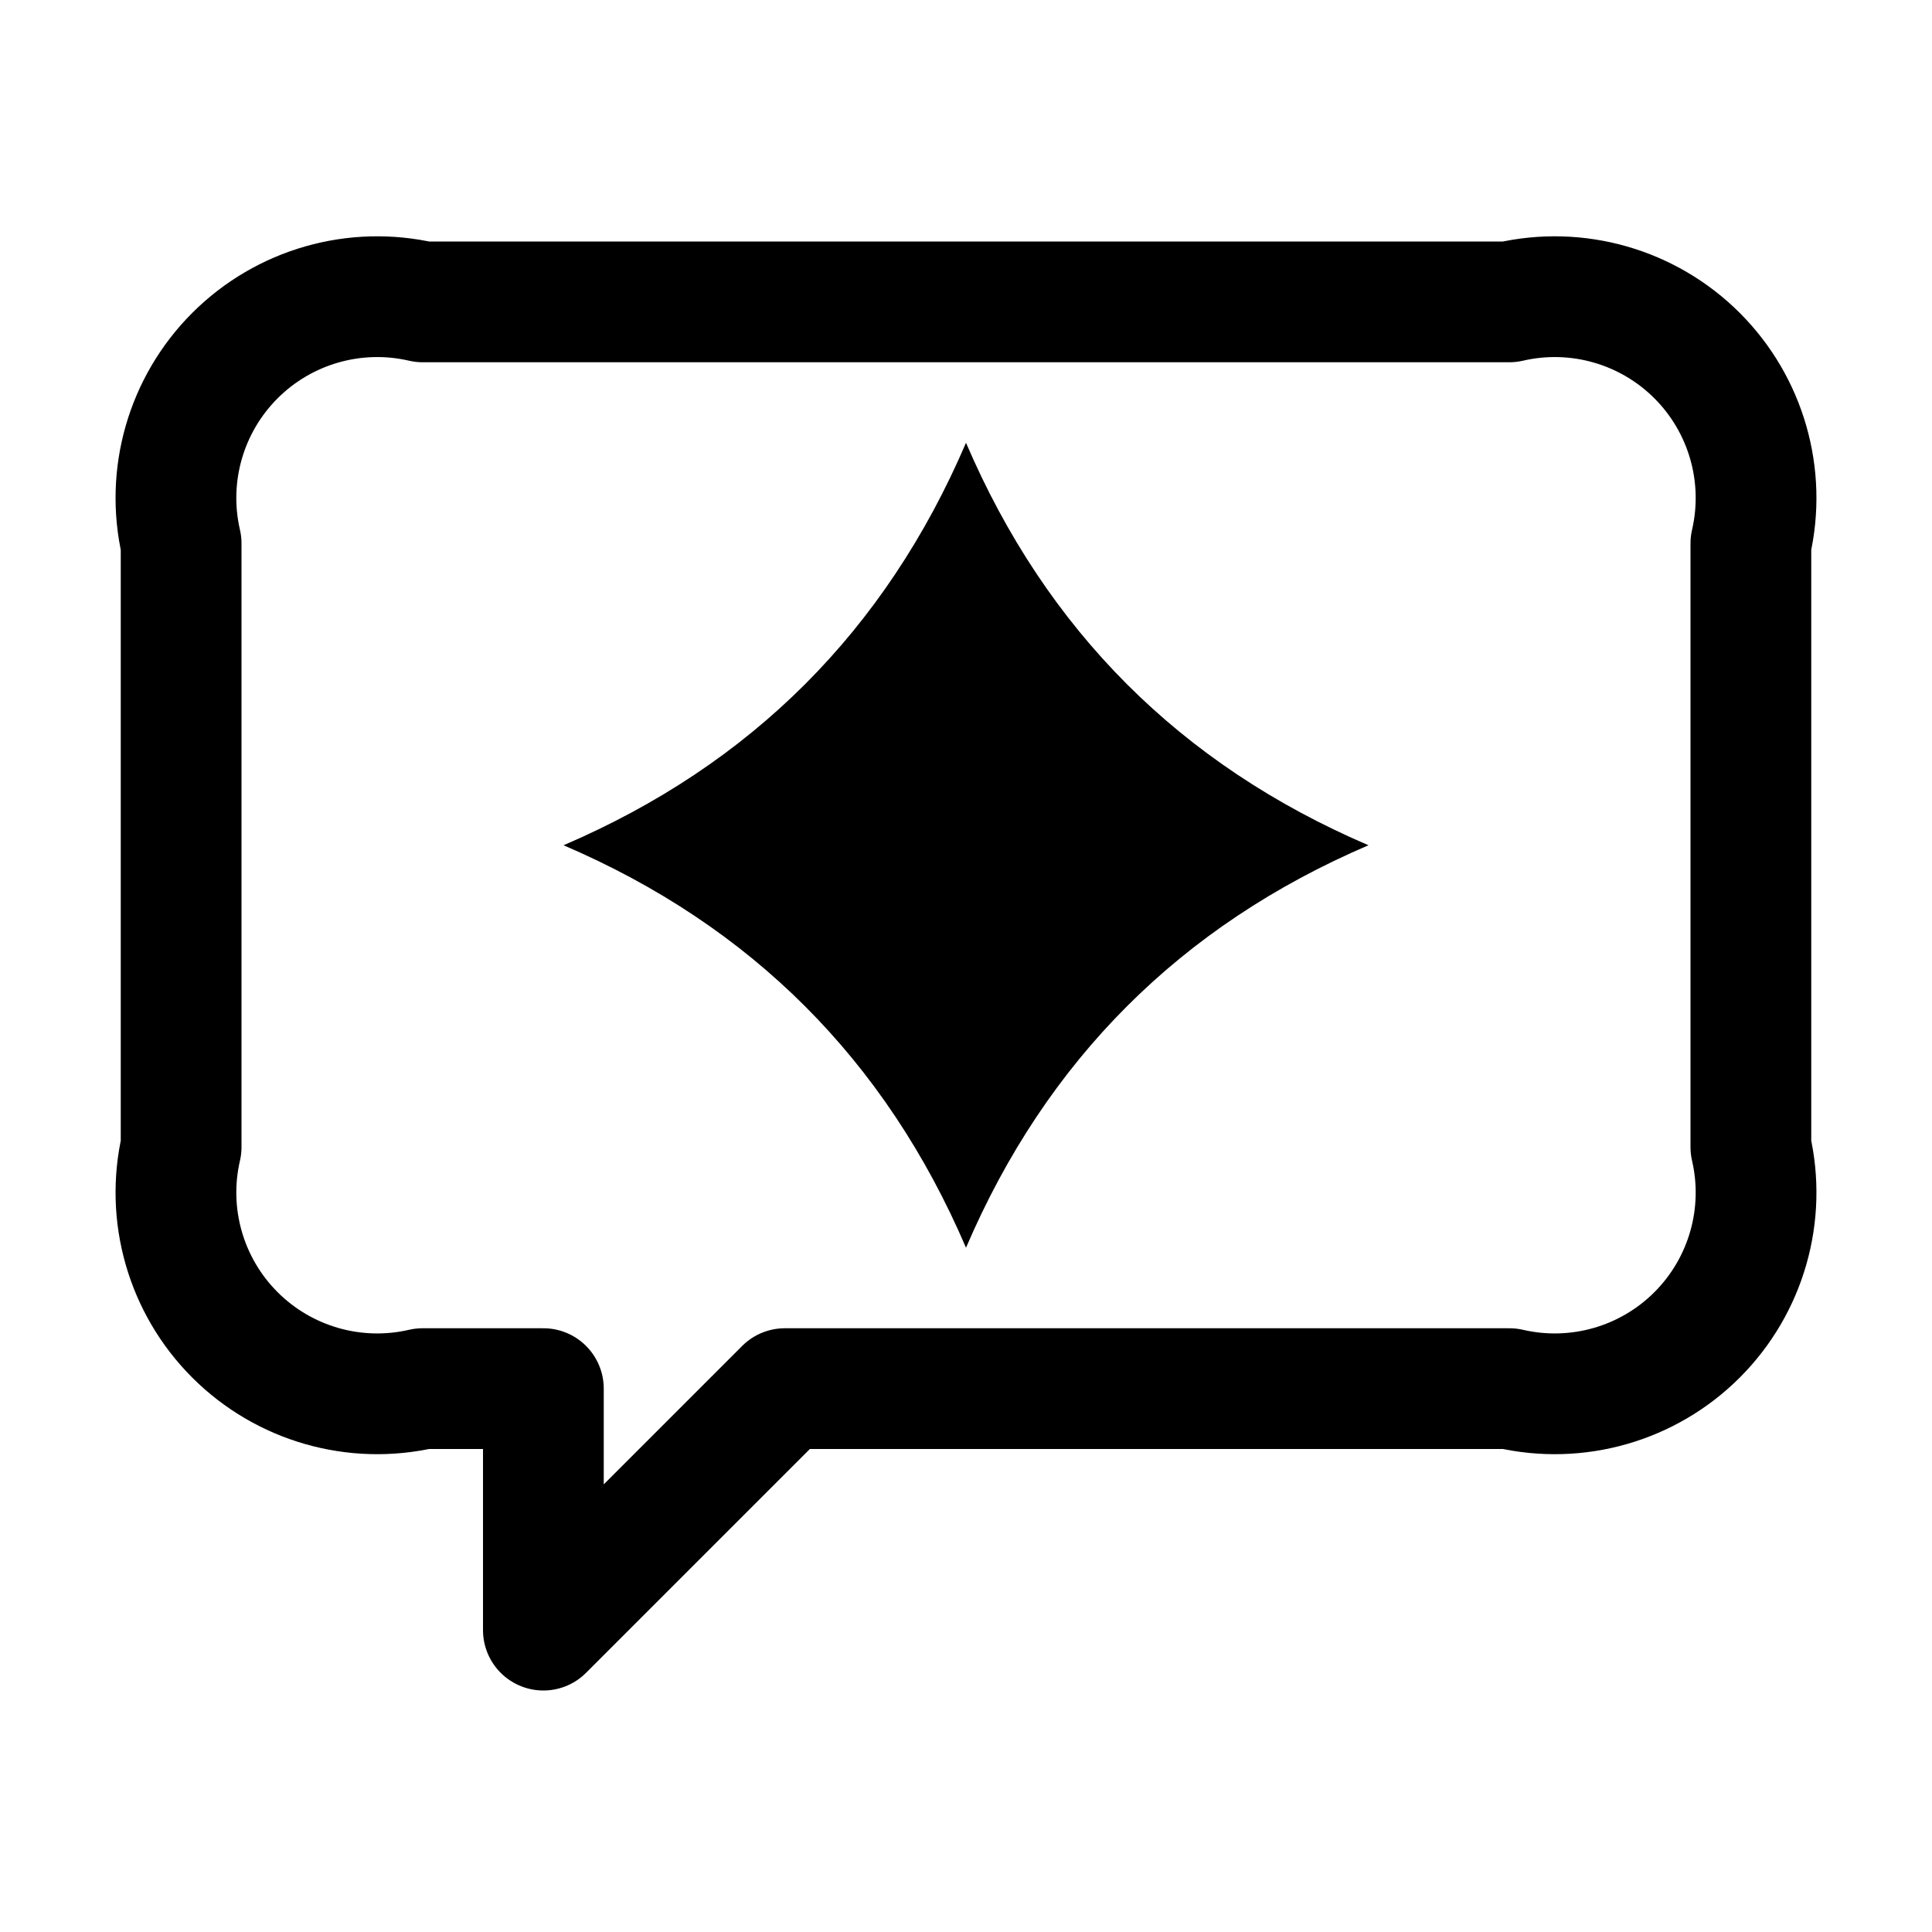
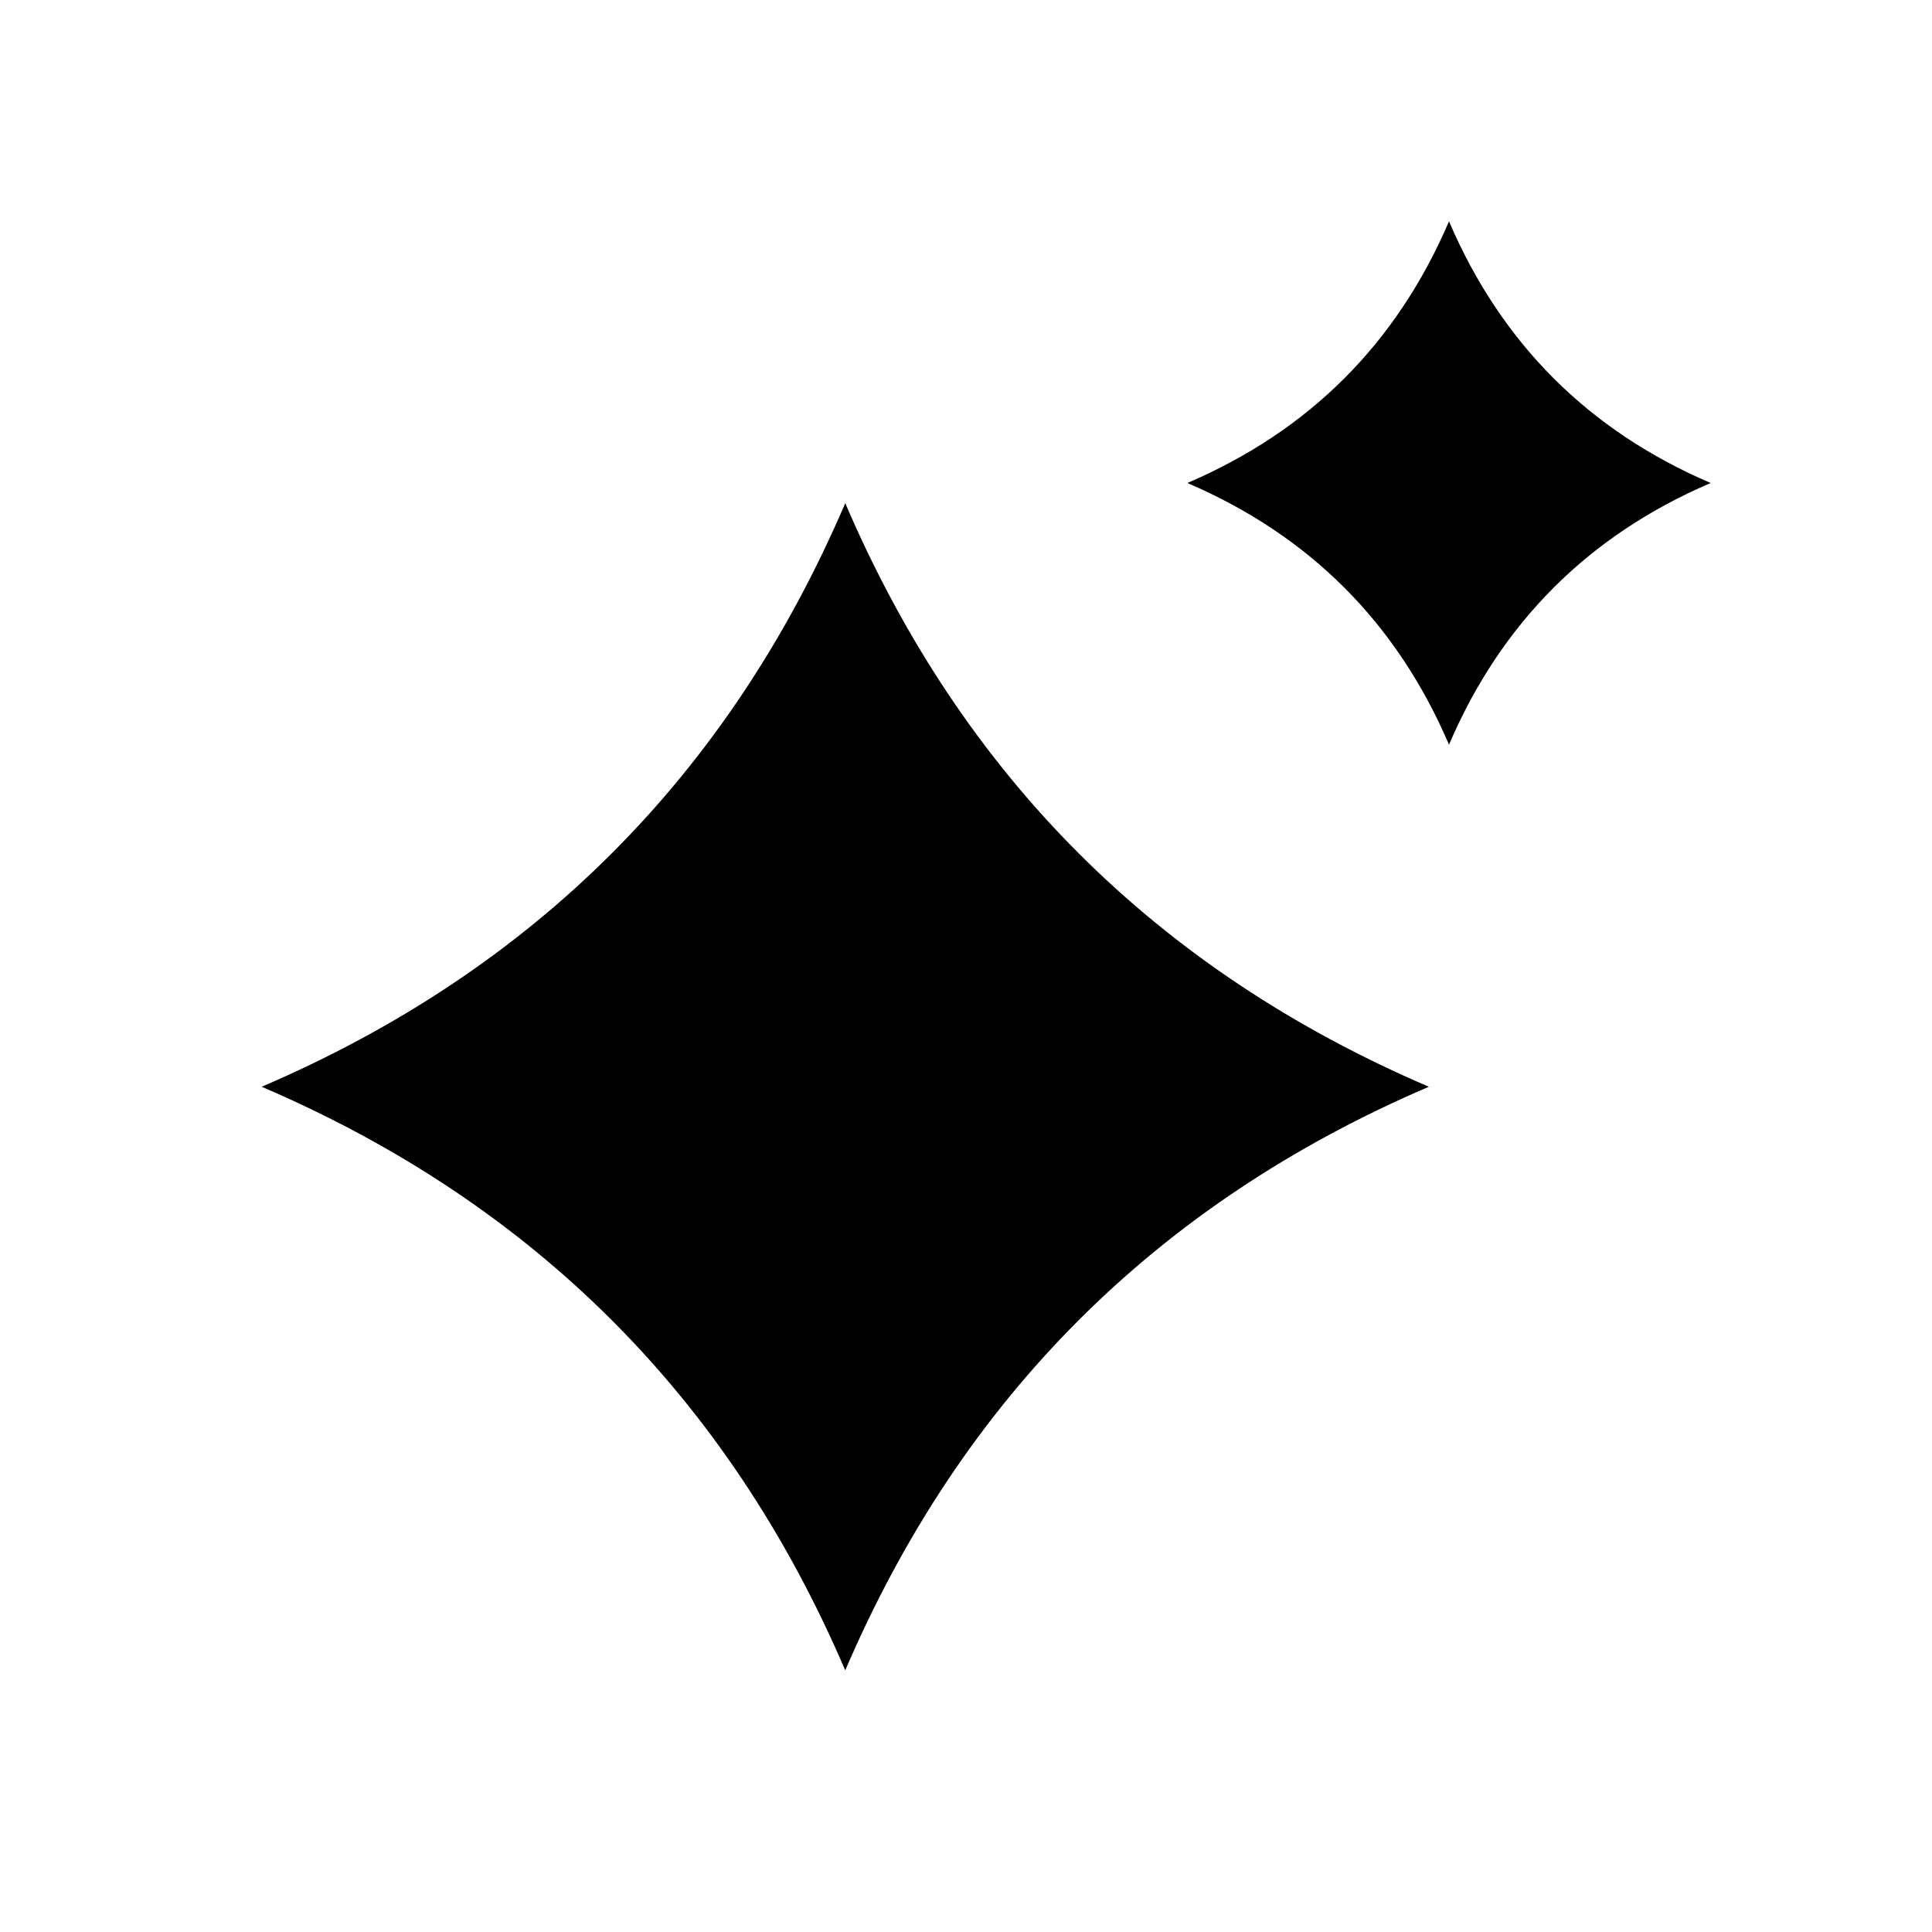
<svg xmlns="http://www.w3.org/2000/svg" width="16" height="16" viewBox="0 0 16 16" fill="none" stroke="currentColor" stroke-width="1" stroke-linecap="round" stroke-linejoin="round">
-   <path d="M3.5 2.5H12.5A1.667 1.667 0 0 1 14.5 4.5V9.5A1.667 1.667 0 0 1 12.5 11.5H6.5L4.5 13.5V11.5H3.5A1.667 1.667 0 0 1 1.5 9.5V4.5A1.667 1.667 0 0 1 3.5 2.5Z" />
-   <path d="M8 3.667Q9 6 11.333 7Q9 8 8 10.333Q7 8 4.667 7Q7 6 8 3.667Z" fill="currentColor" stroke="none" />
+   <path d="M7 4.167Q8.45 7.55 11.833 9Q8.45 10.45 7 13.833Q5.55 10.45 2.167 9Q5.55 7.55 7 4.167Z" fill="currentColor" stroke="none" />
+   <path d="M12 1.833Q12.65 3.35 14.167 4Q12.65 4.65 12 6.167Q11.35 4.65 9.833 4Q11.35 3.35 12 1.833Z" fill="currentColor" stroke="none" />
</svg>
